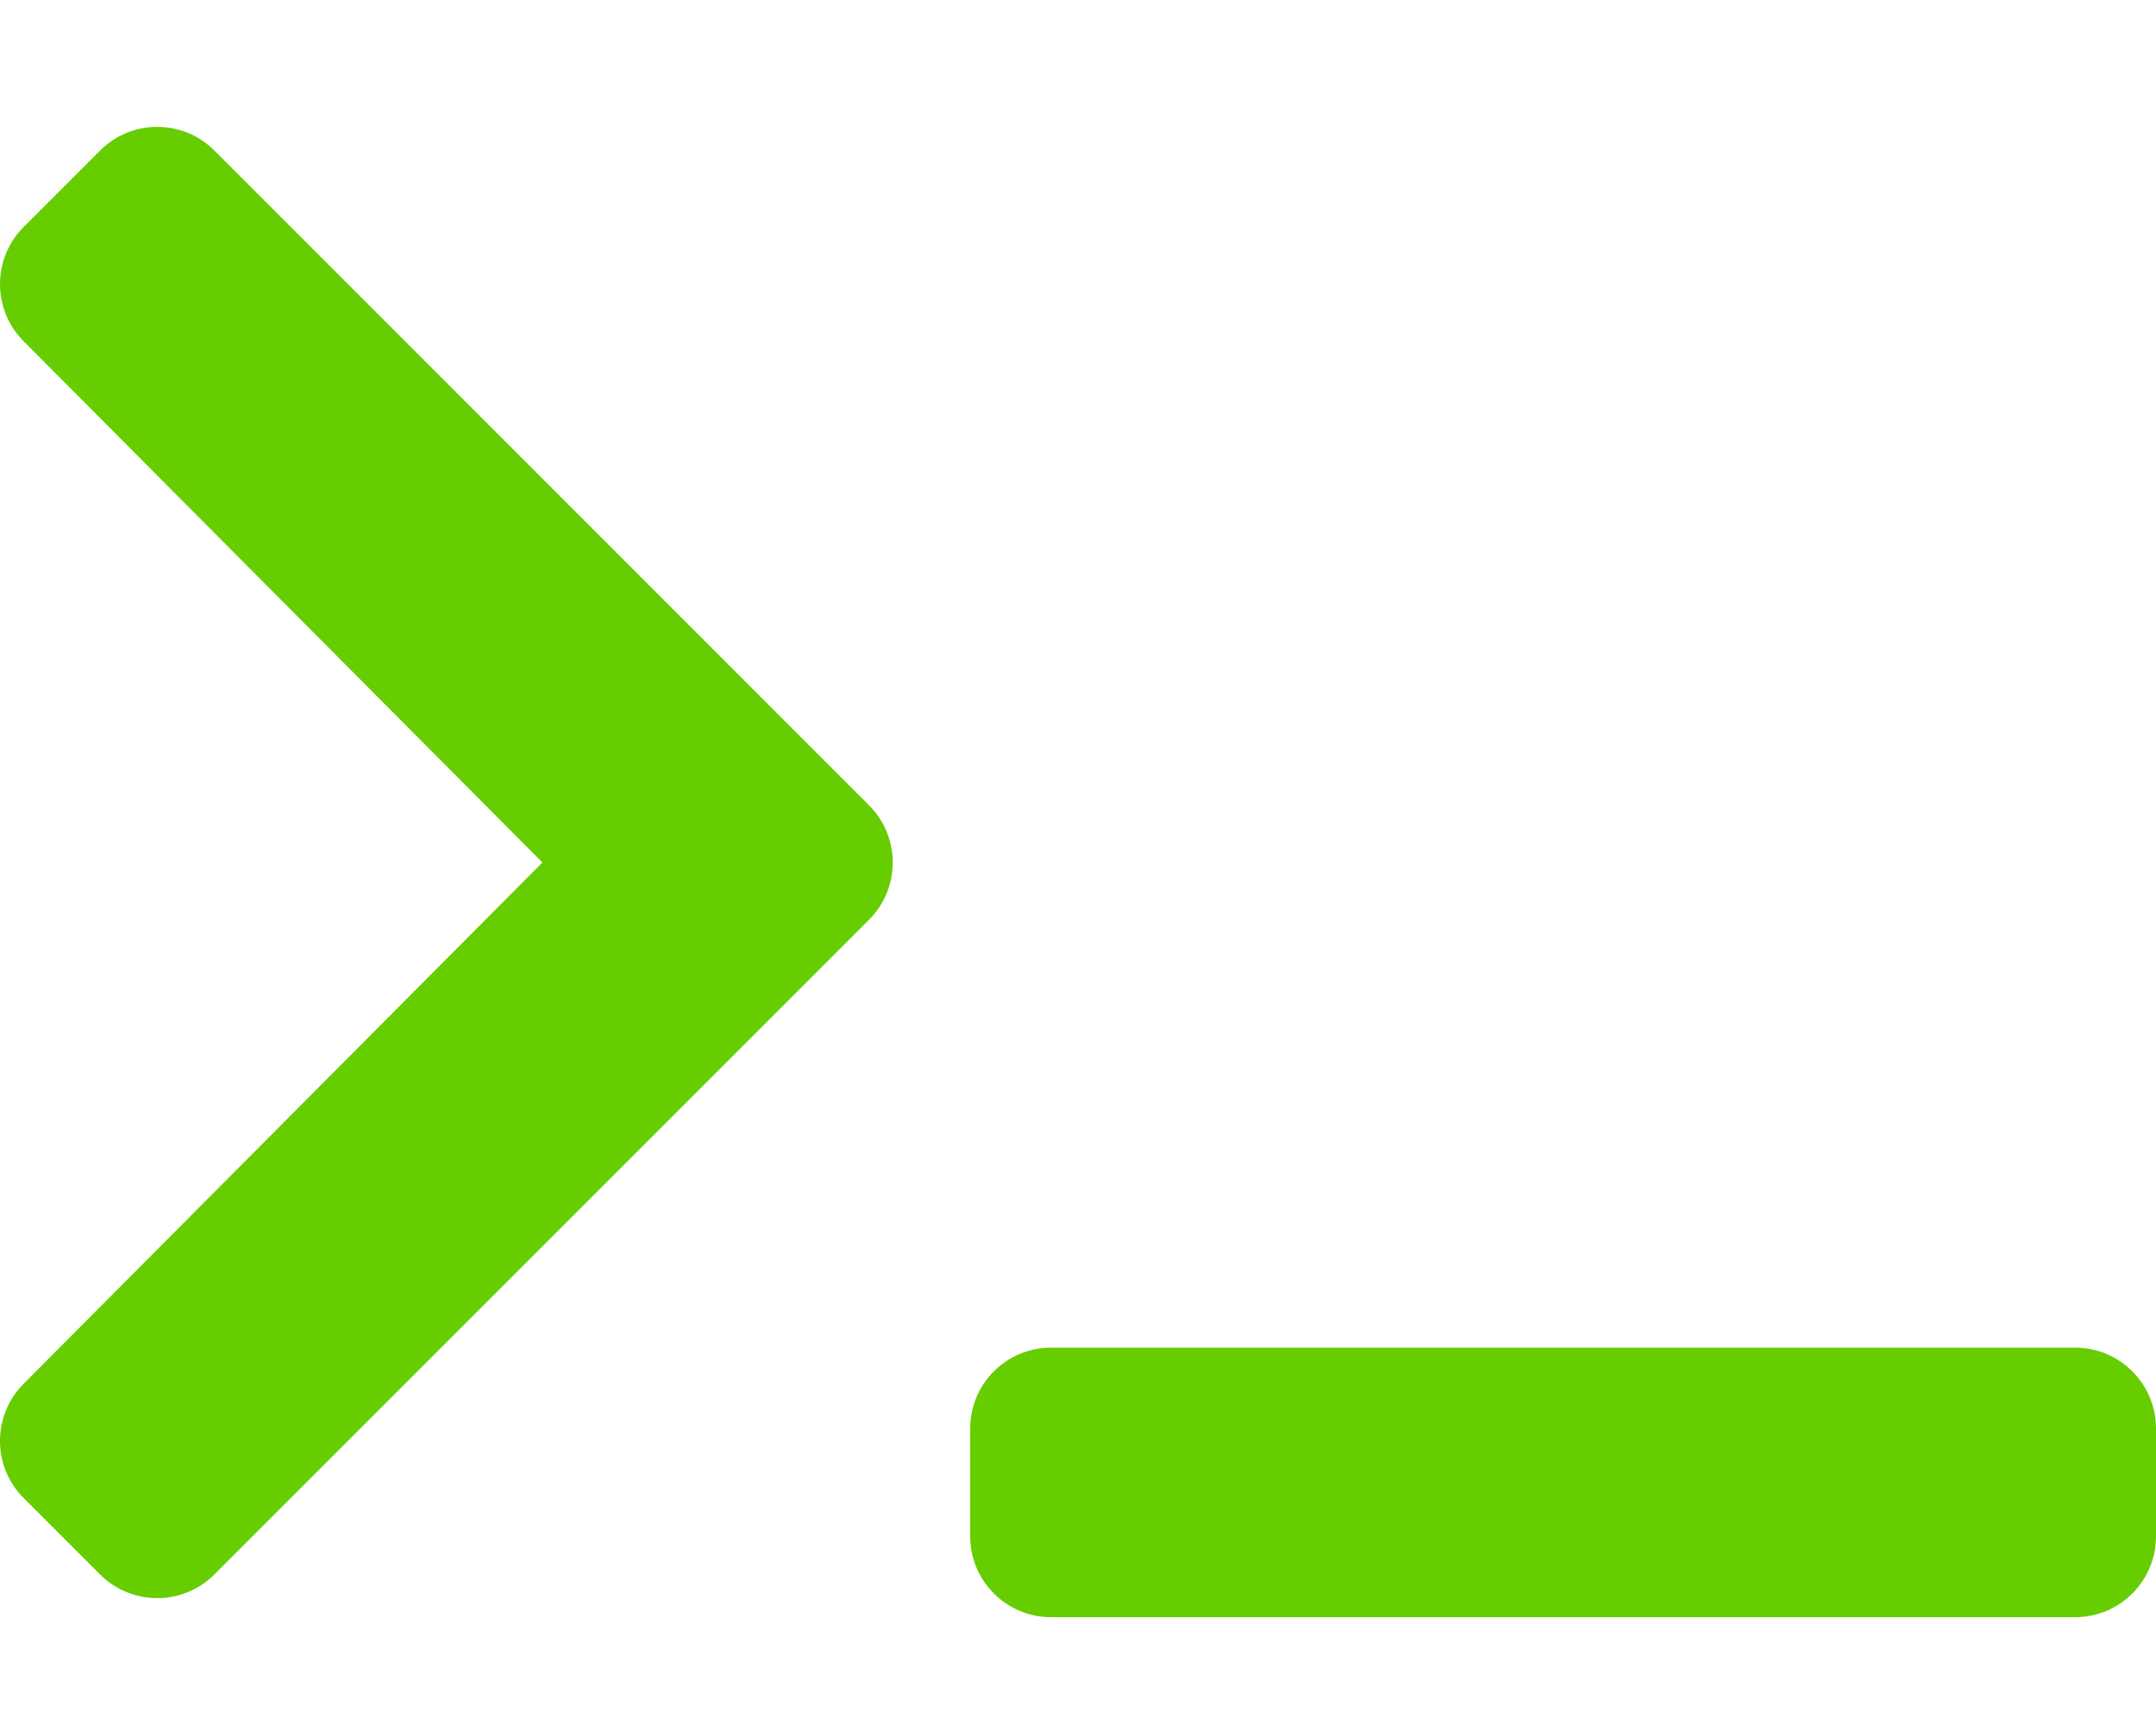
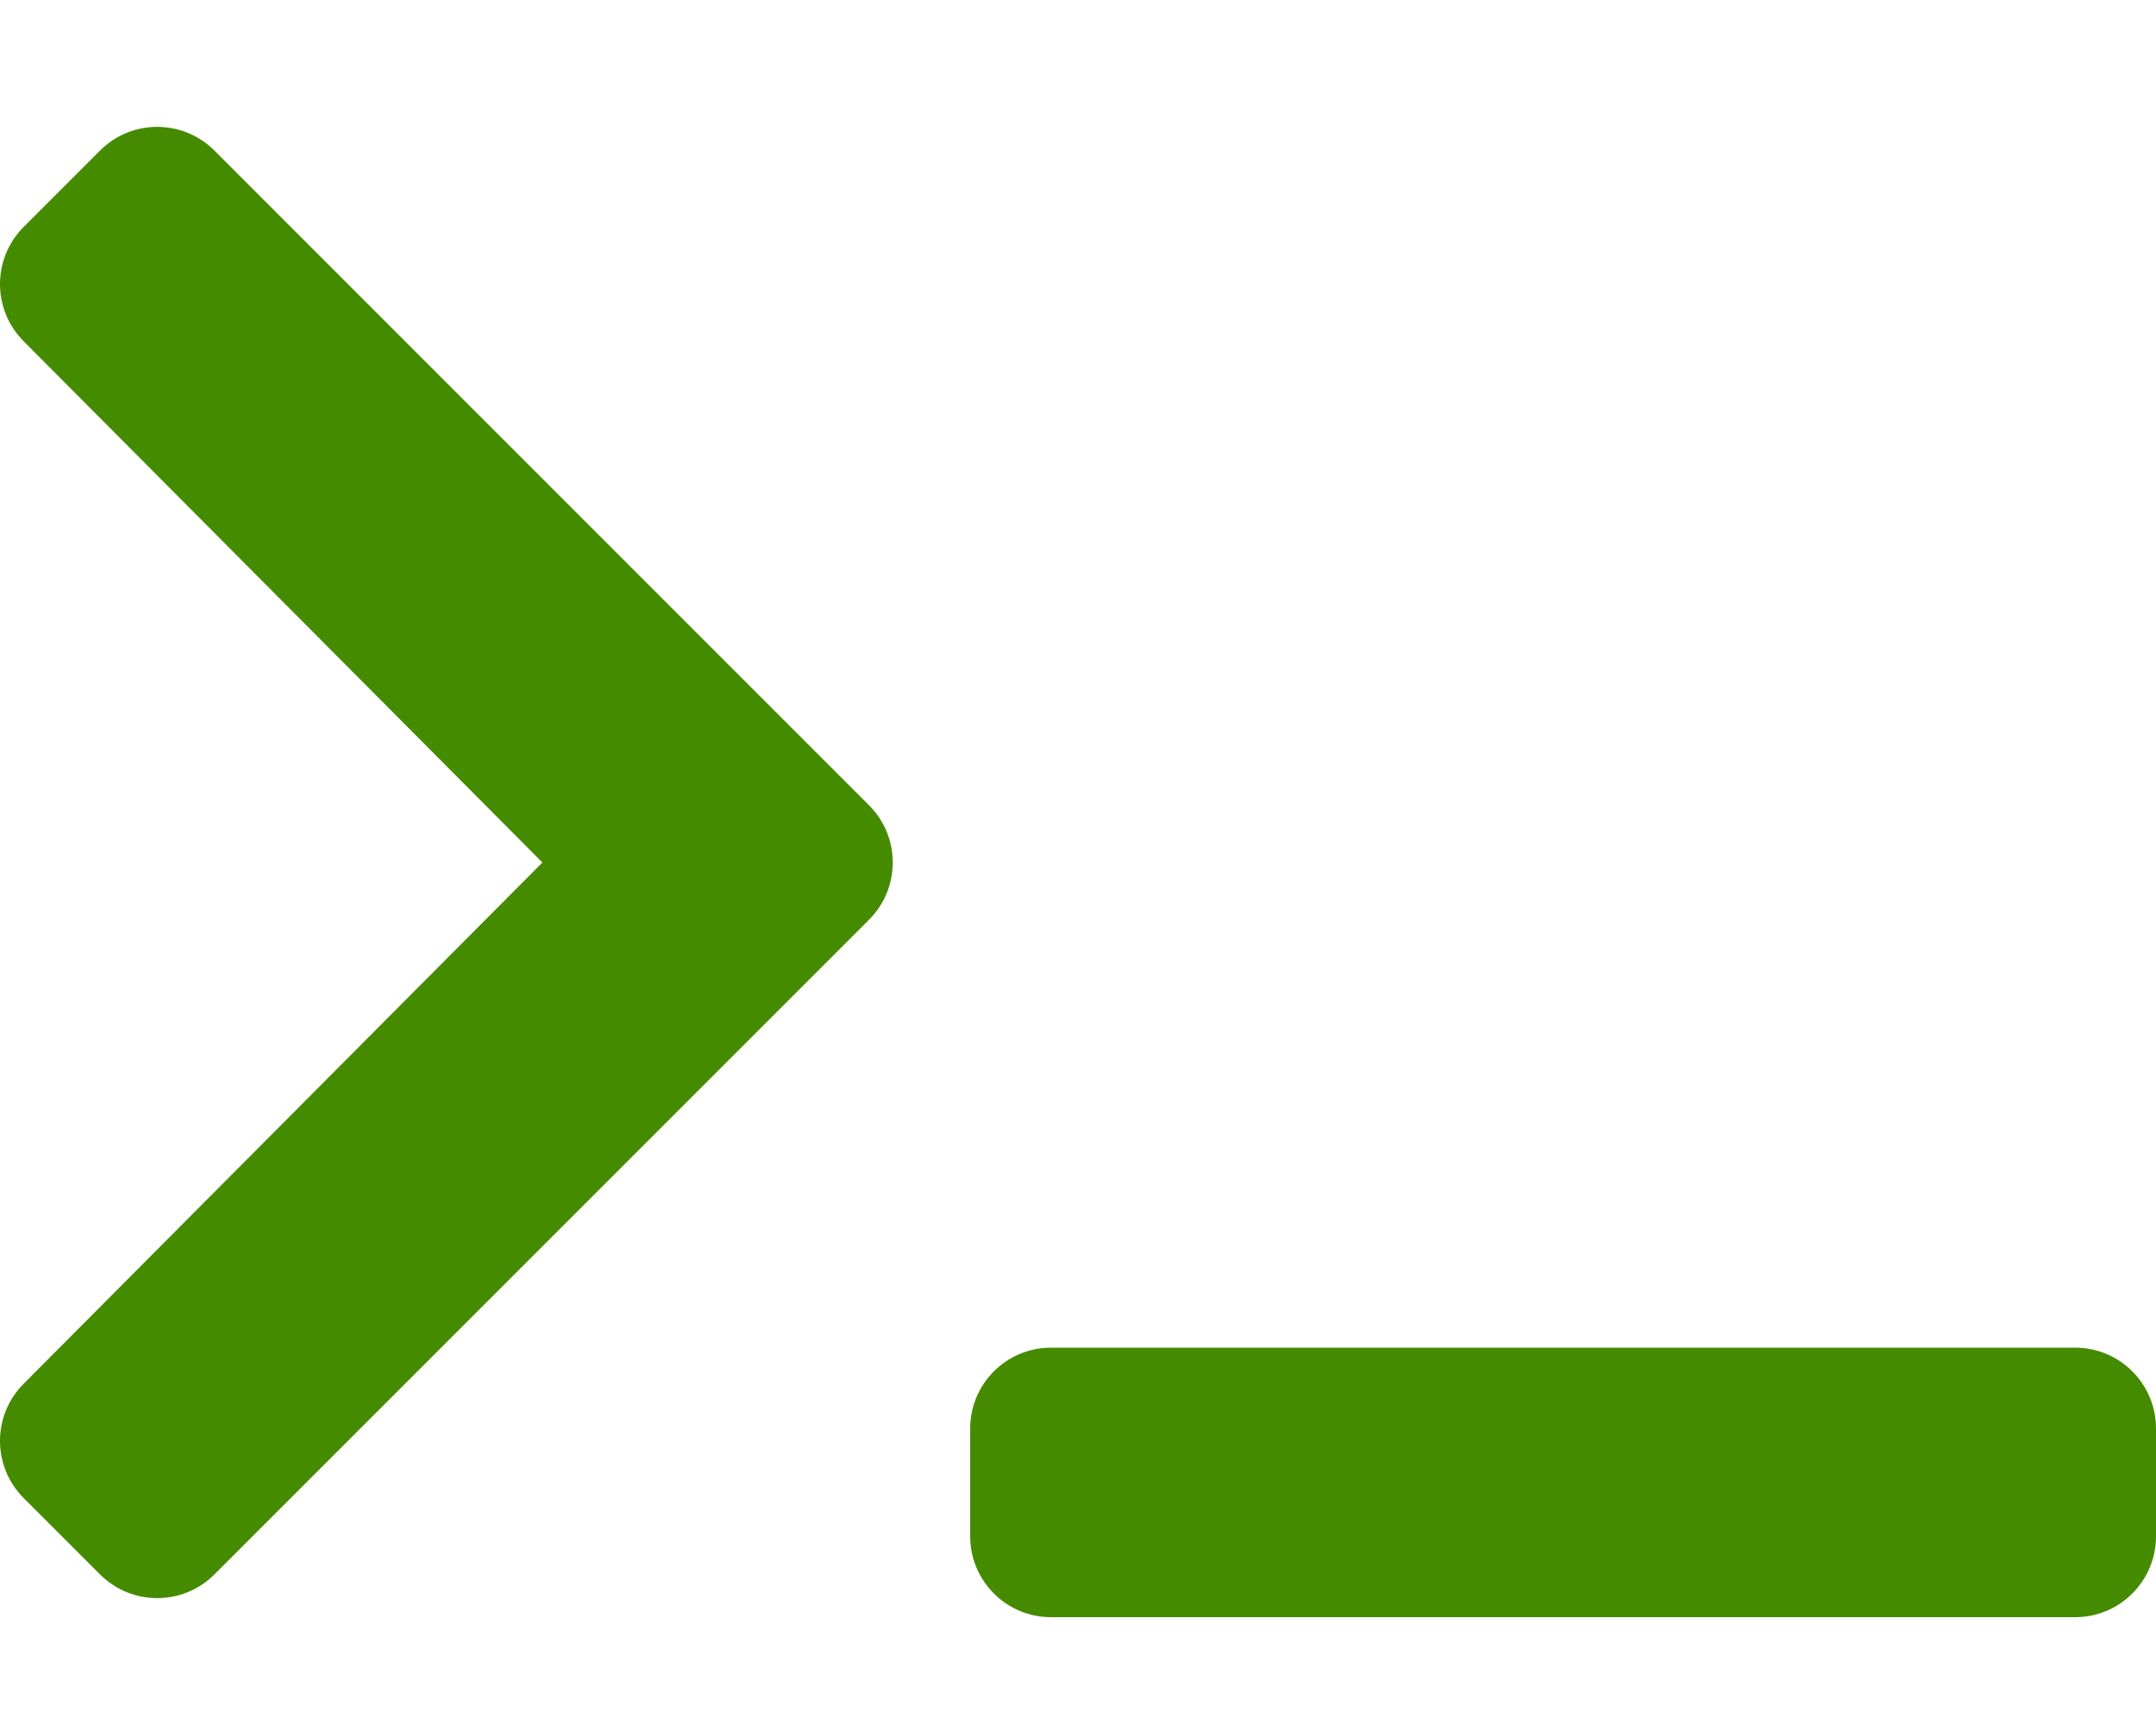
- <svg xmlns="http://www.w3.org/2000/svg" style="fill:#66cd00;" viewBox="0 0 640 512">
+ <svg xmlns="http://www.w3.org/2000/svg" style="fill:#458b00;" viewBox="0 0 640 512">
  <path d="M257.981 272.971L63.638 467.314c-9.373 9.373-24.569 9.373-33.941 0L7.029 444.647c-9.357-9.357-9.375-24.522-.04-33.901L161.011 256 6.99 101.255c-9.335-9.379-9.317-24.544.04-33.901l22.667-22.667c9.373-9.373 24.569-9.373 33.941 0L257.981 239.03c9.373 9.372 9.373 24.568 0 33.941zM640 456v-32c0-13.255-10.745-24-24-24H312c-13.255 0-24 10.745-24 24v32c0 13.255 10.745 24 24 24h304c13.255 0 24-10.745 24-24z" />
</svg>
